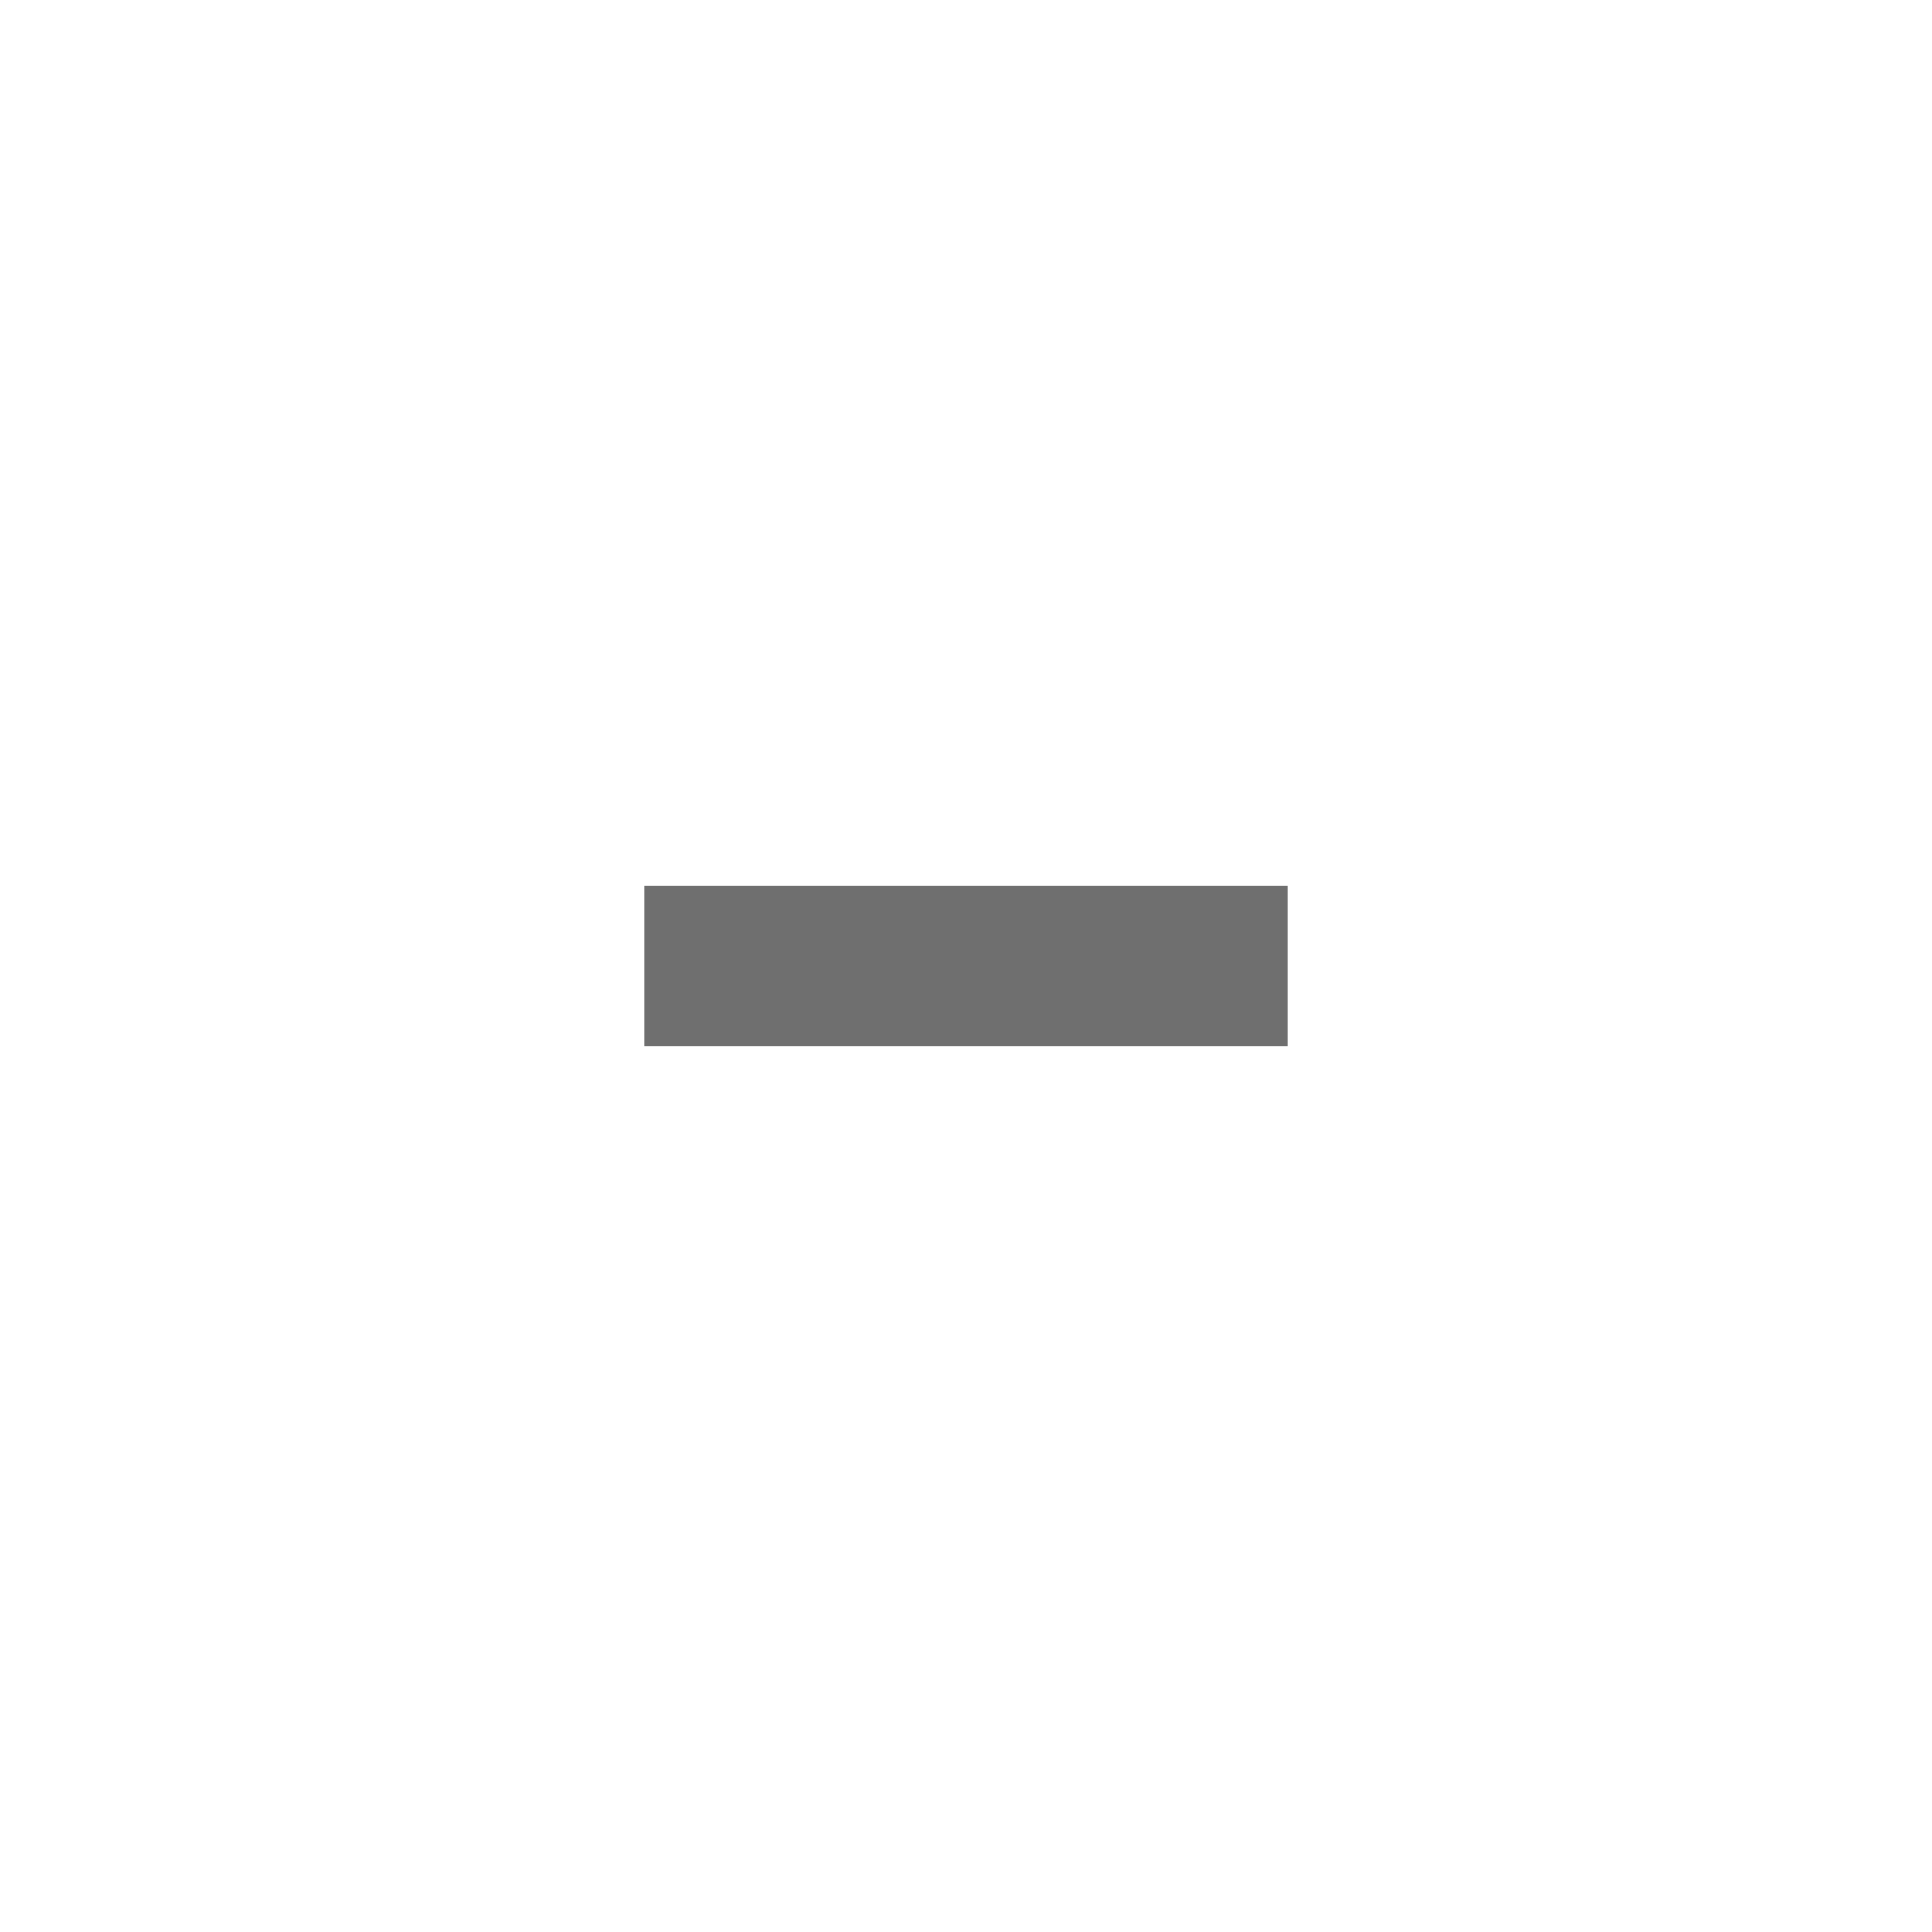
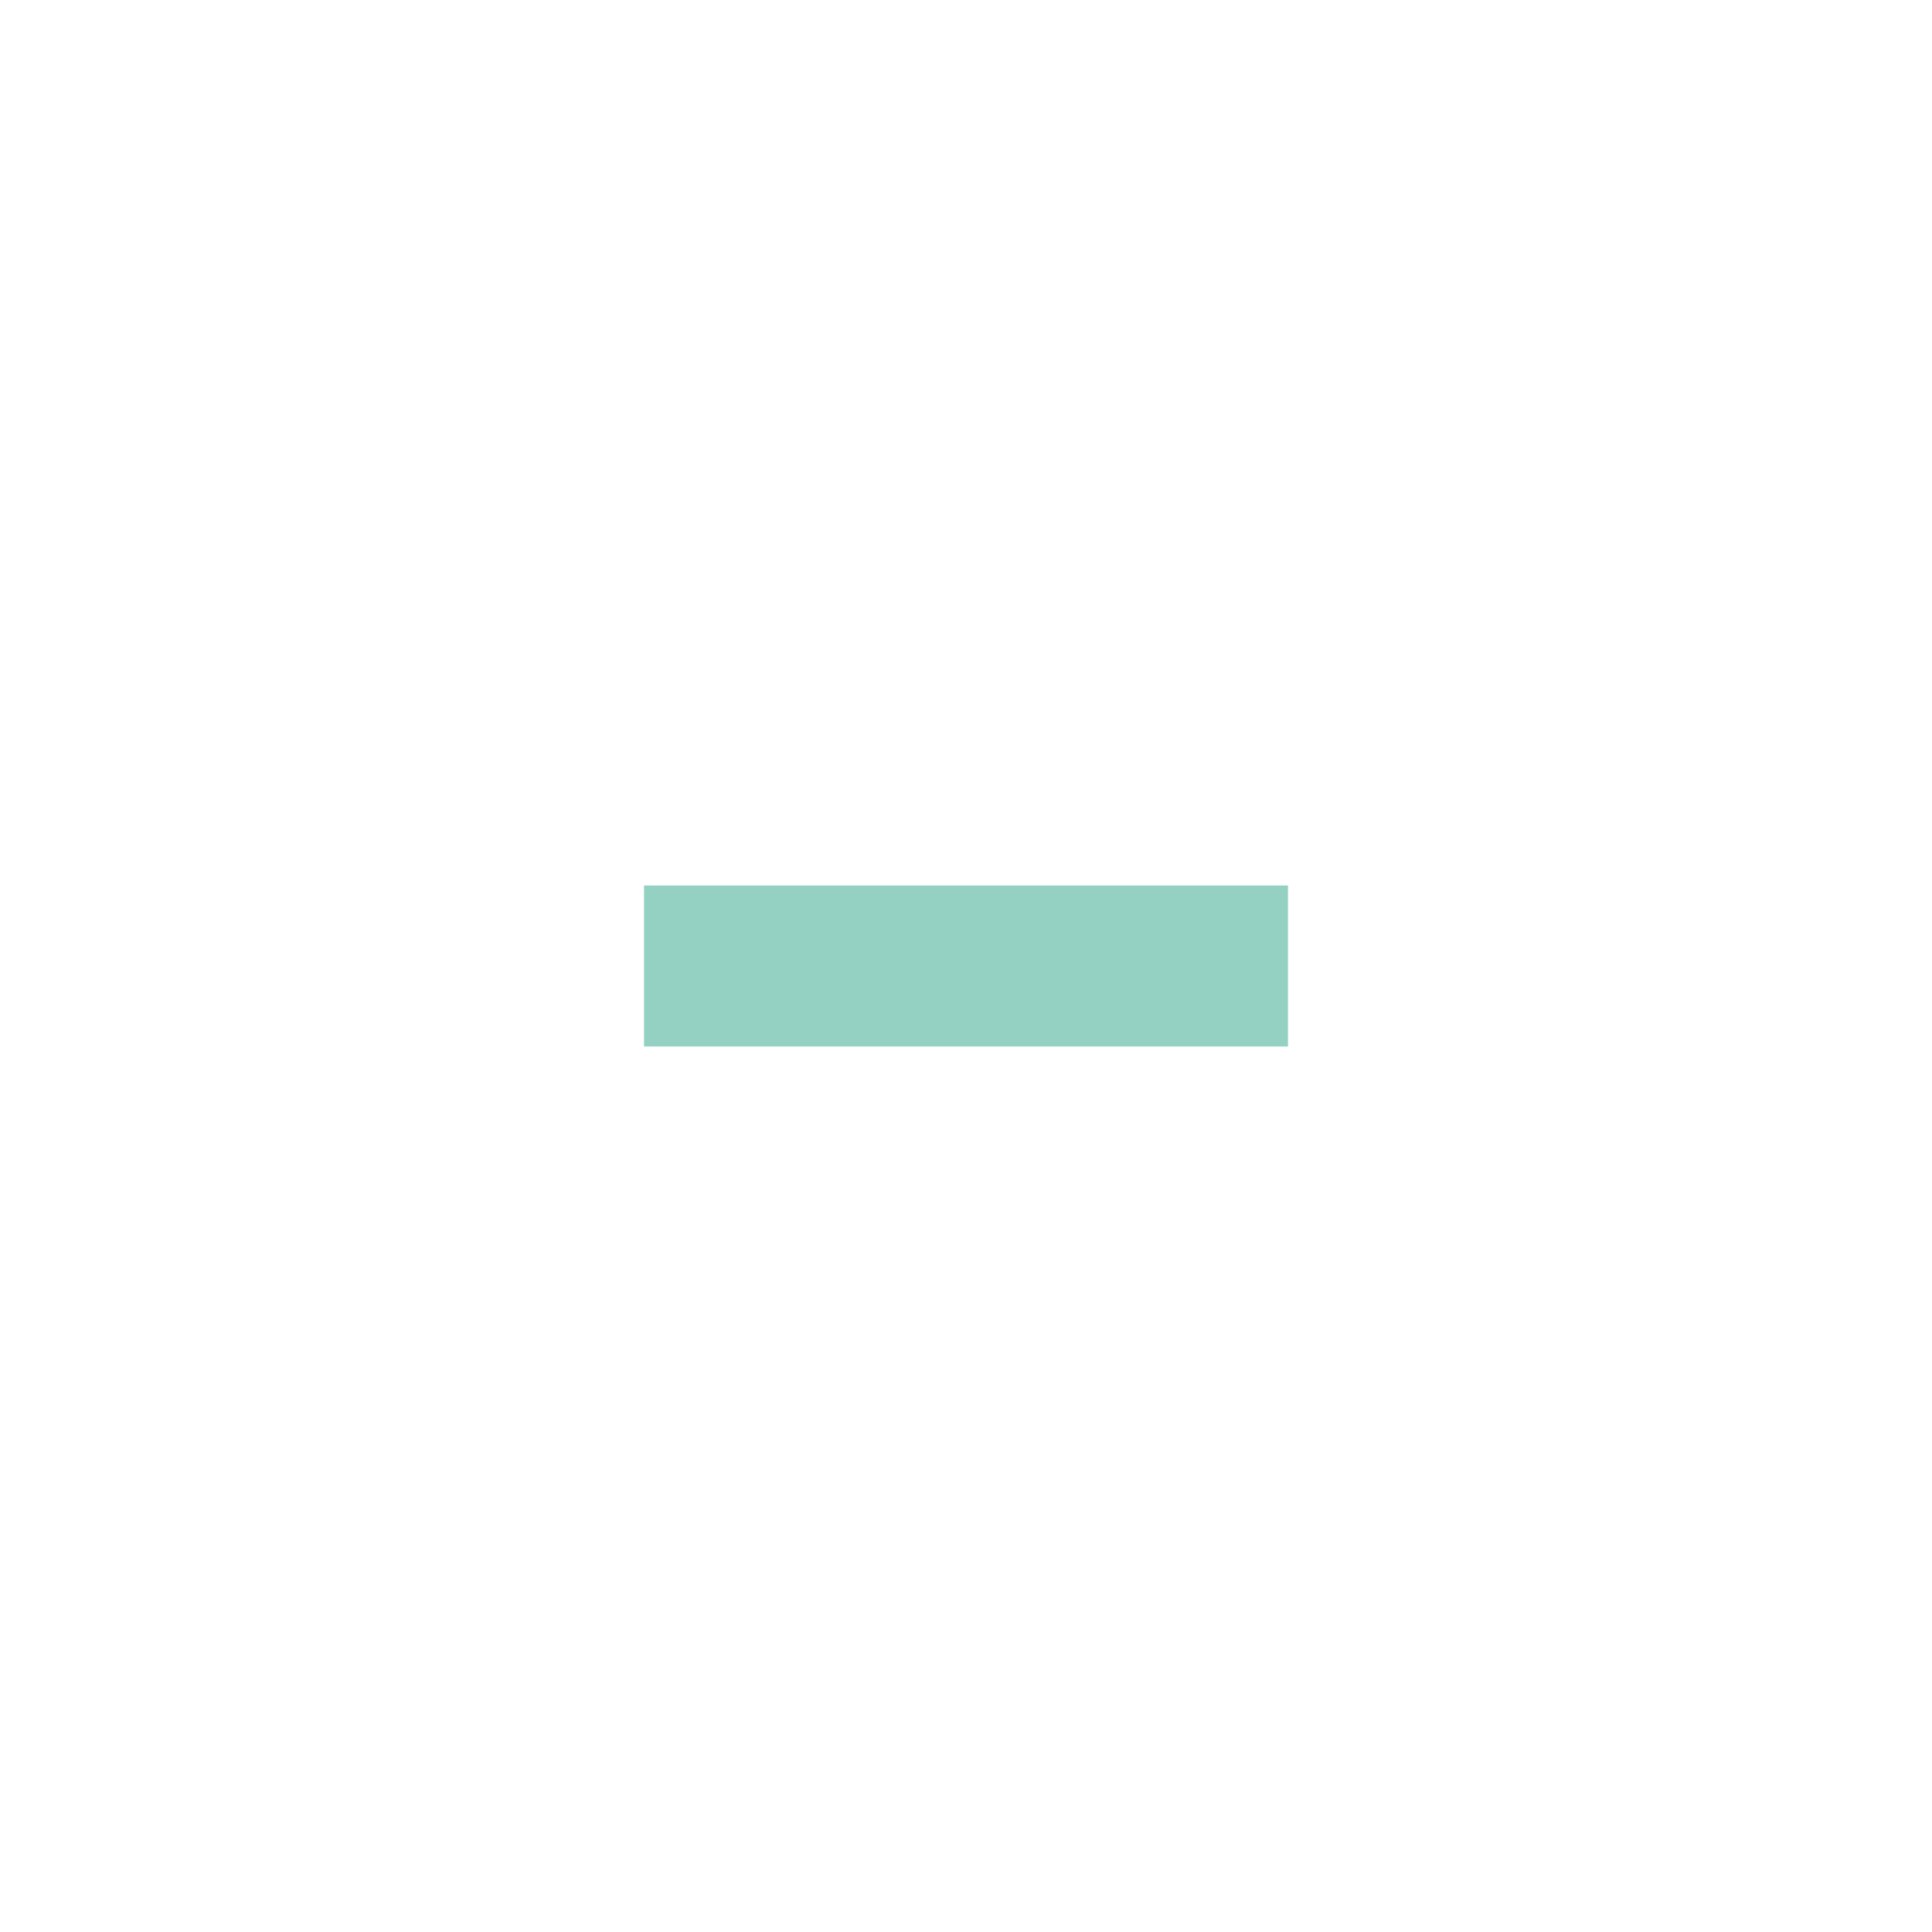
<svg xmlns="http://www.w3.org/2000/svg" version="1.1" x="0px" y="0px" width="24px" height="24px" viewBox="0 0 24 24" xml:space="preserve">
-   <rect x="8" y="11" fill="#3f3f3f" opacity="0.75" width="8" height="2" />
+   <rect x="8" y="11" fill="#71c2af" opacity="0.75" width="8" height="2" />
</svg>
